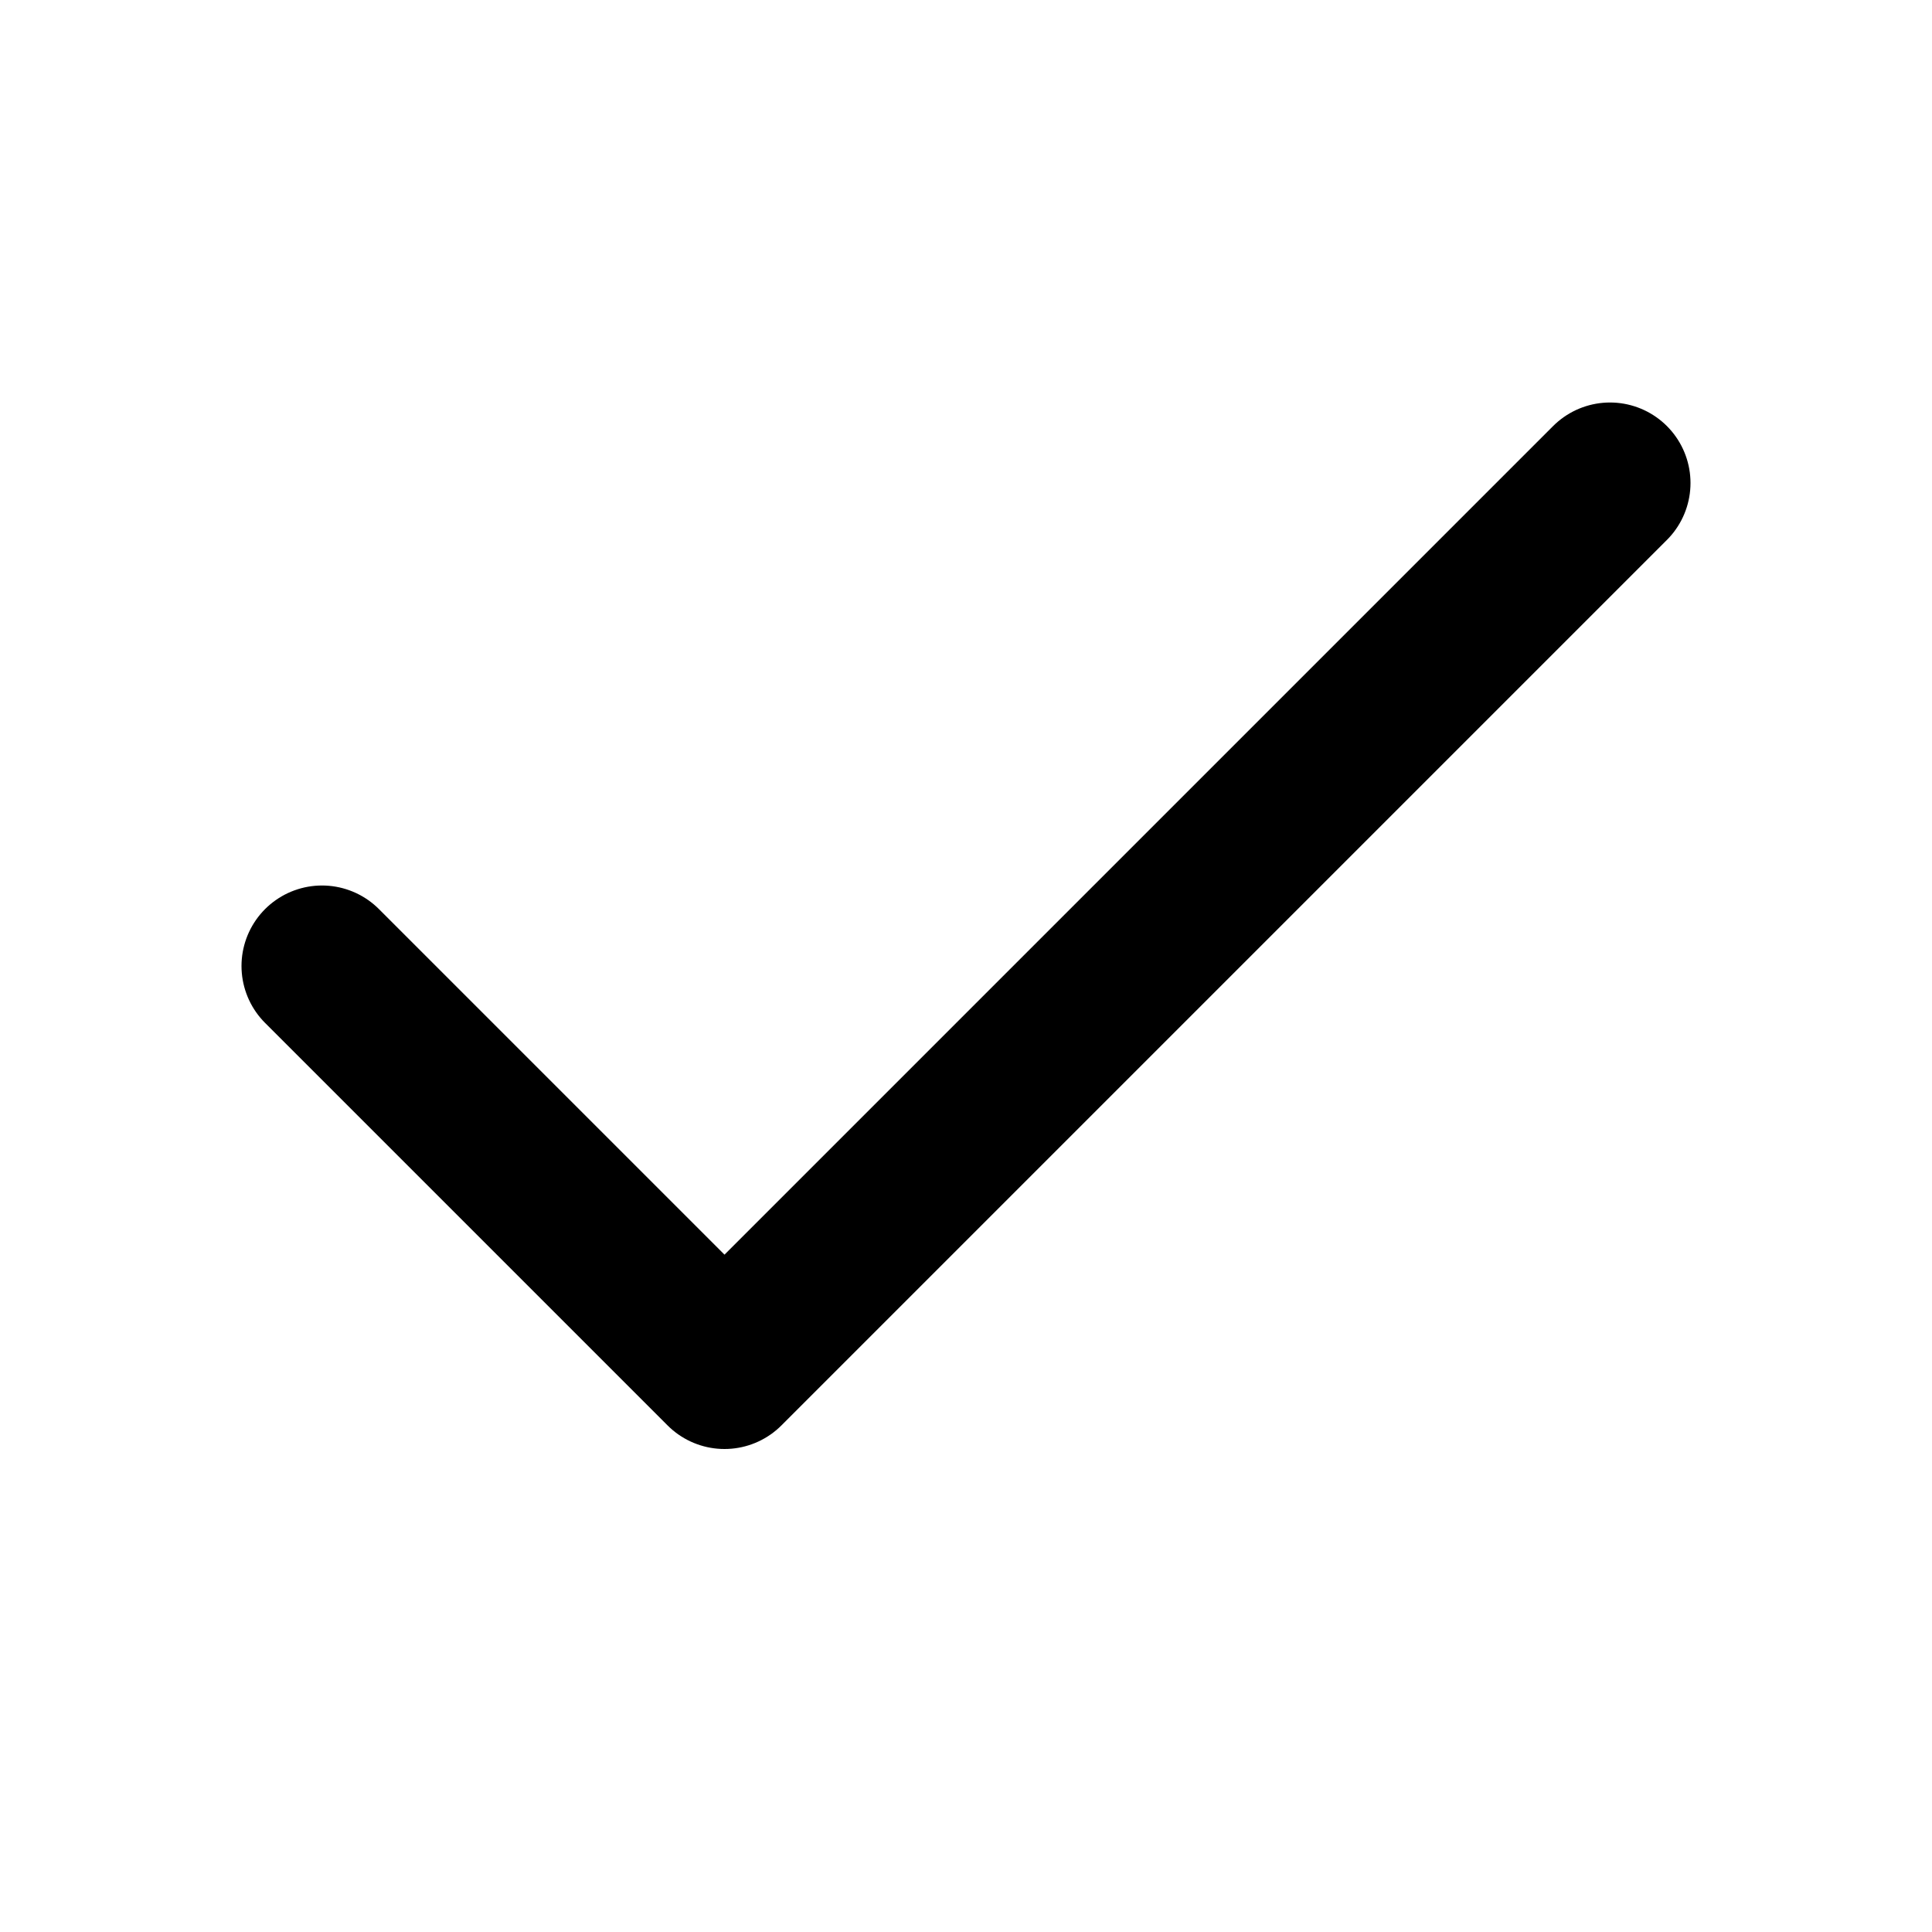
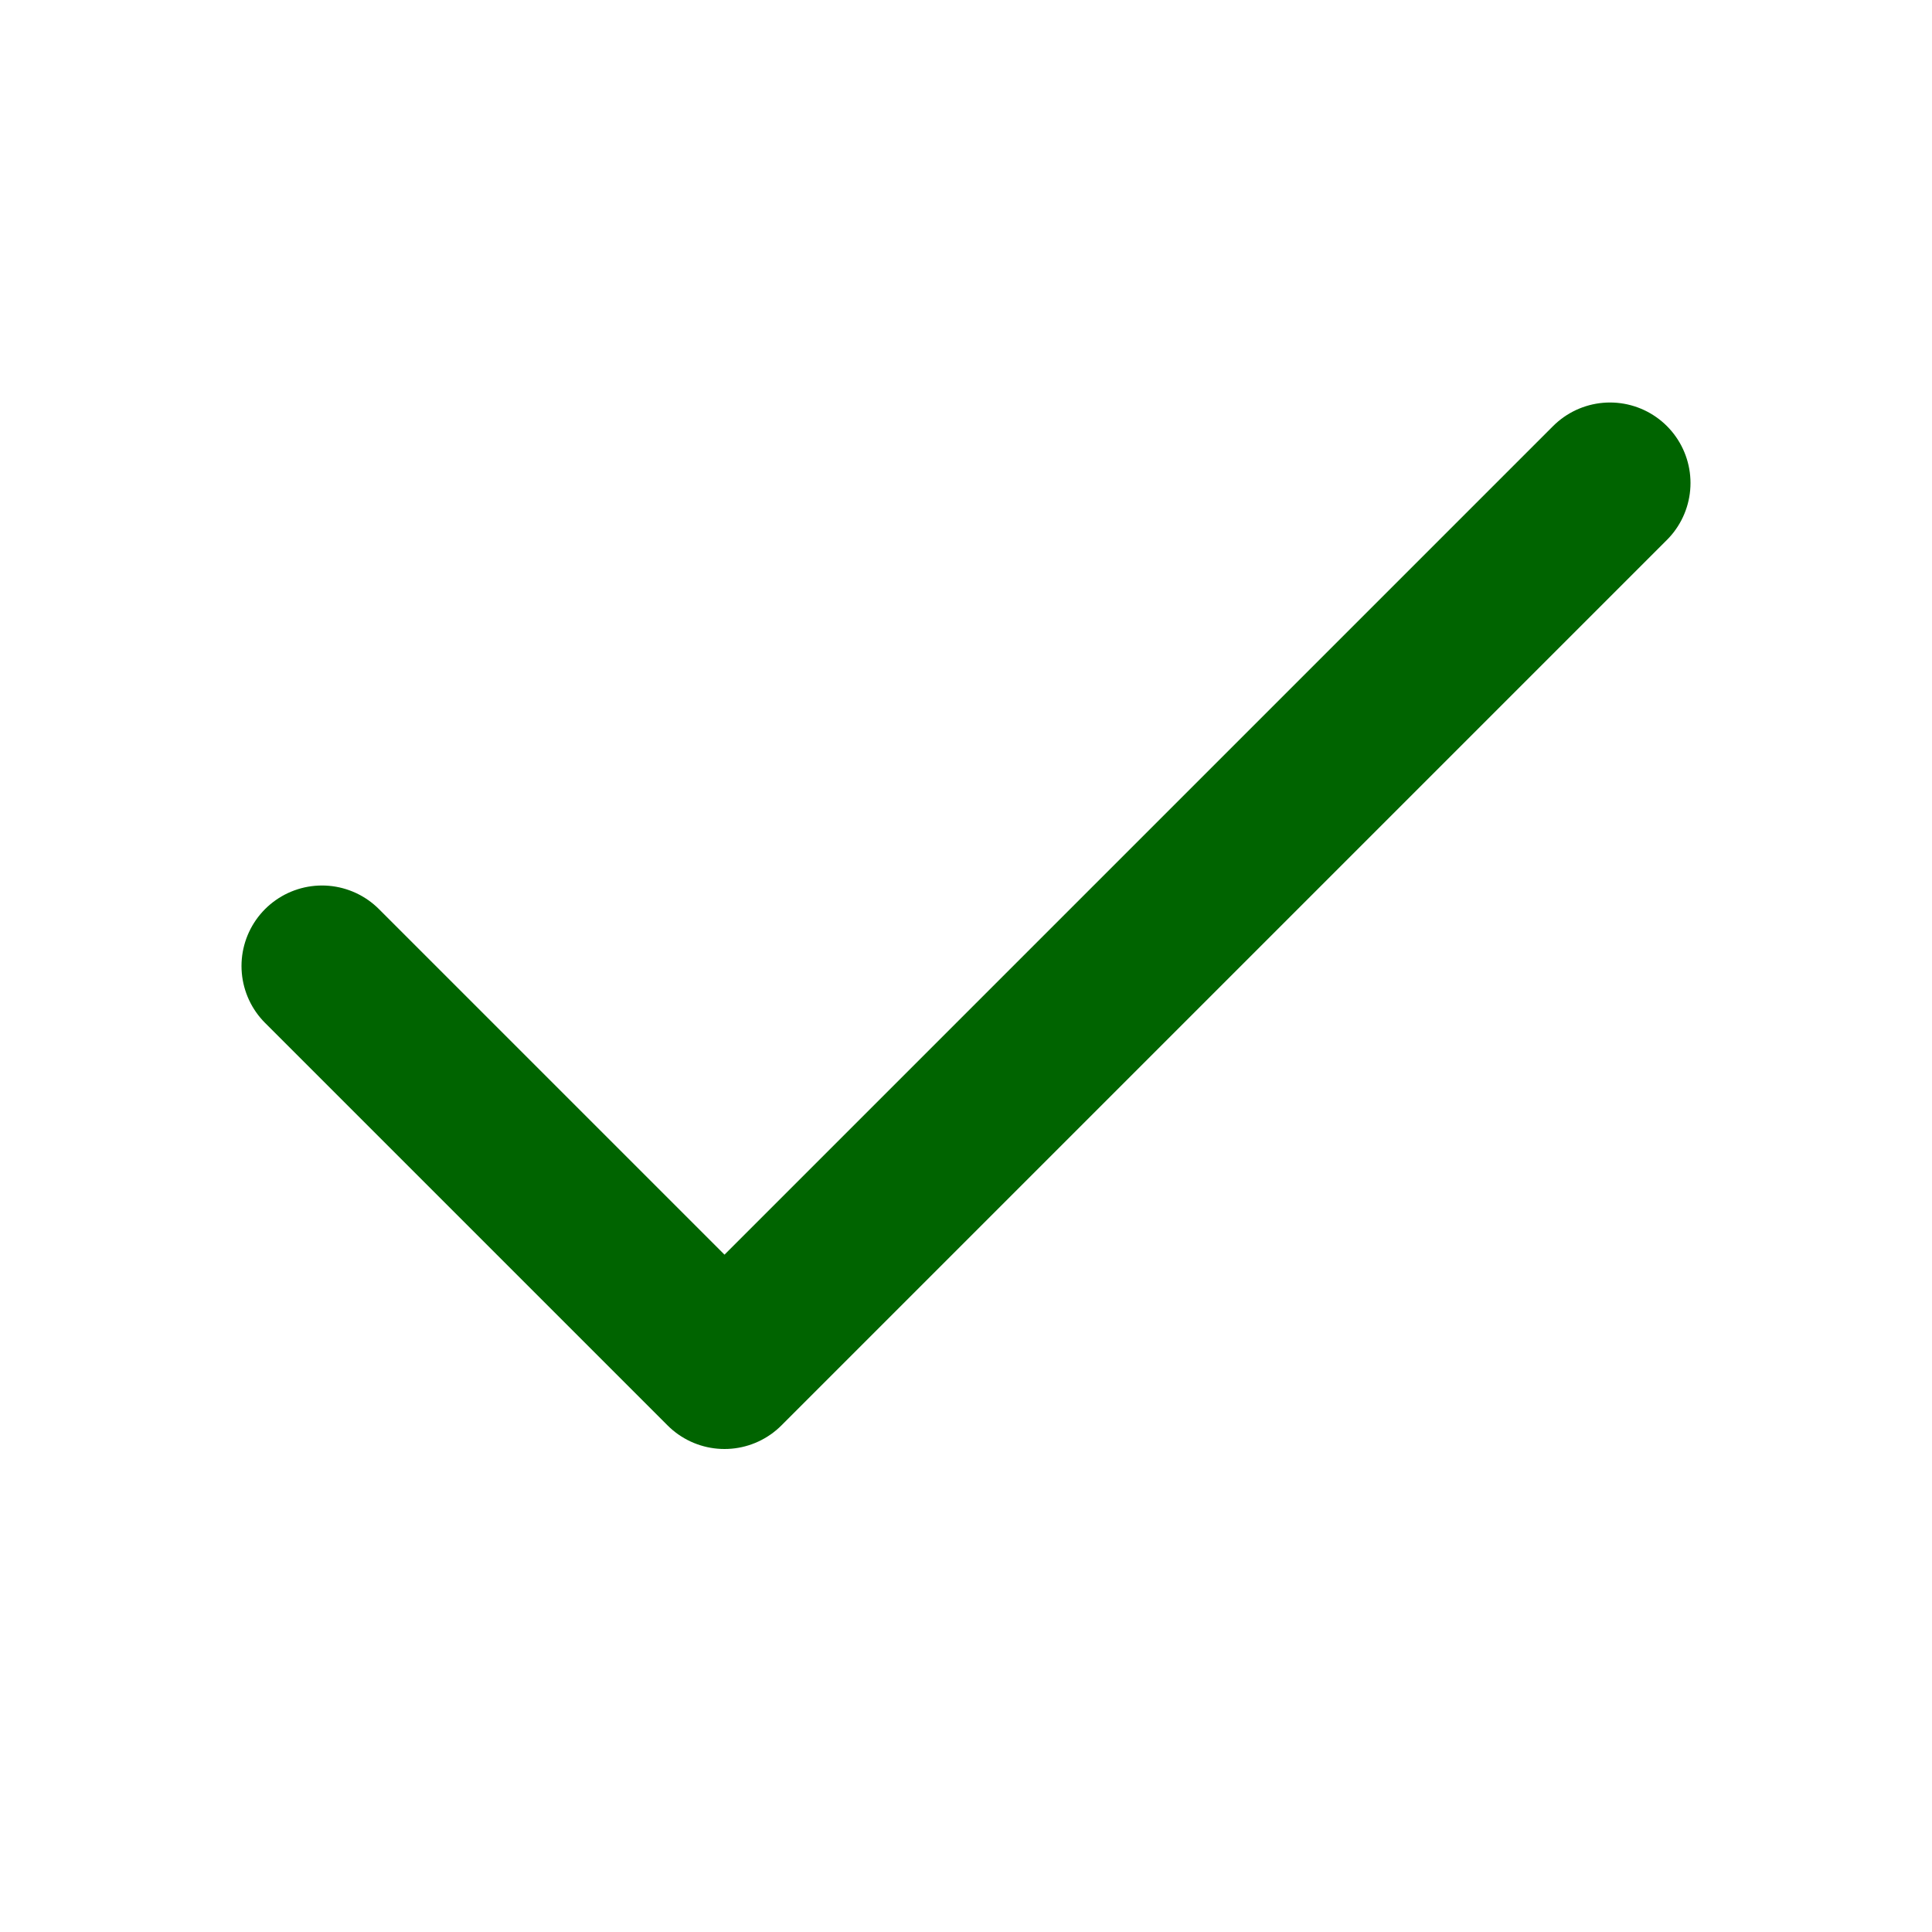
- <svg xmlns="http://www.w3.org/2000/svg" width="24" height="24" viewBox="0 0 24 24" fill="none" stroke="currentColor" stroke-width="2" stroke-linecap="round" stroke-linejoin="round" class="feather feather-check">
+ <svg xmlns="http://www.w3.org/2000/svg" width="24" height="24" viewBox="0 0 24 24" fill="none" stroke="darkgreen" stroke-width="2" stroke-linecap="round" stroke-linejoin="round" class="feather feather-check">
  <polyline points="20 6 9 17 4 12" />
</svg>
